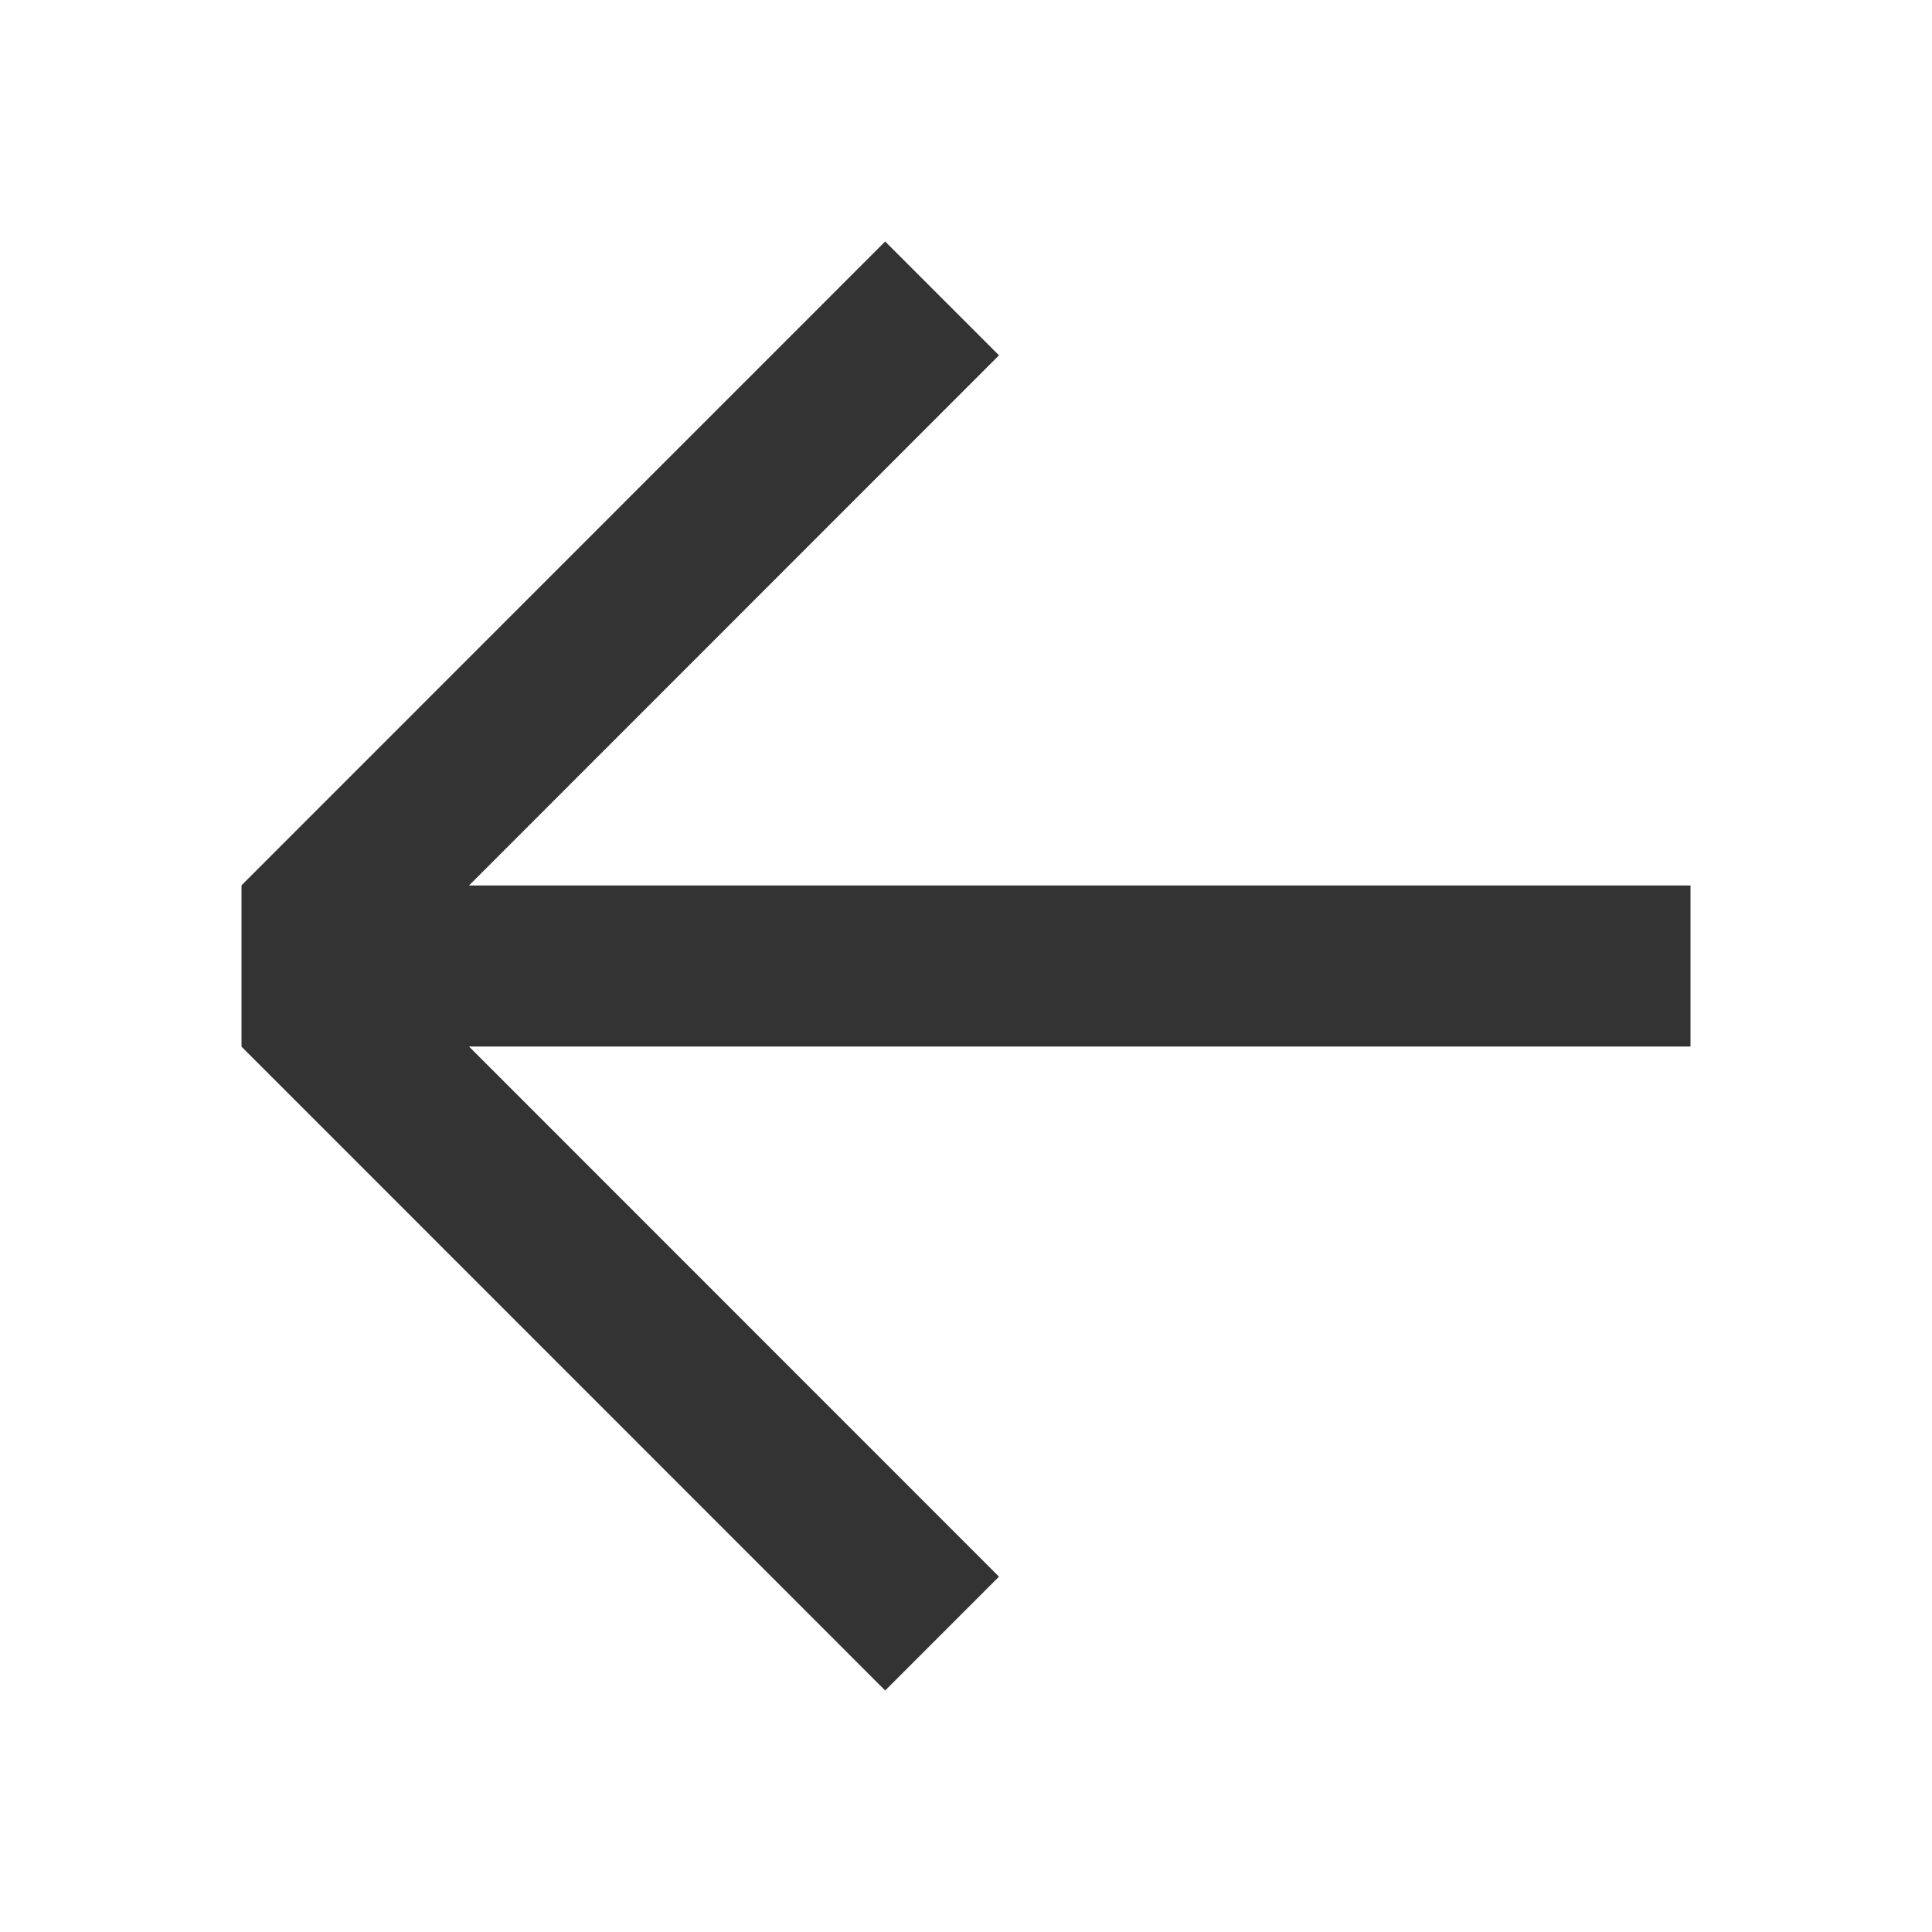
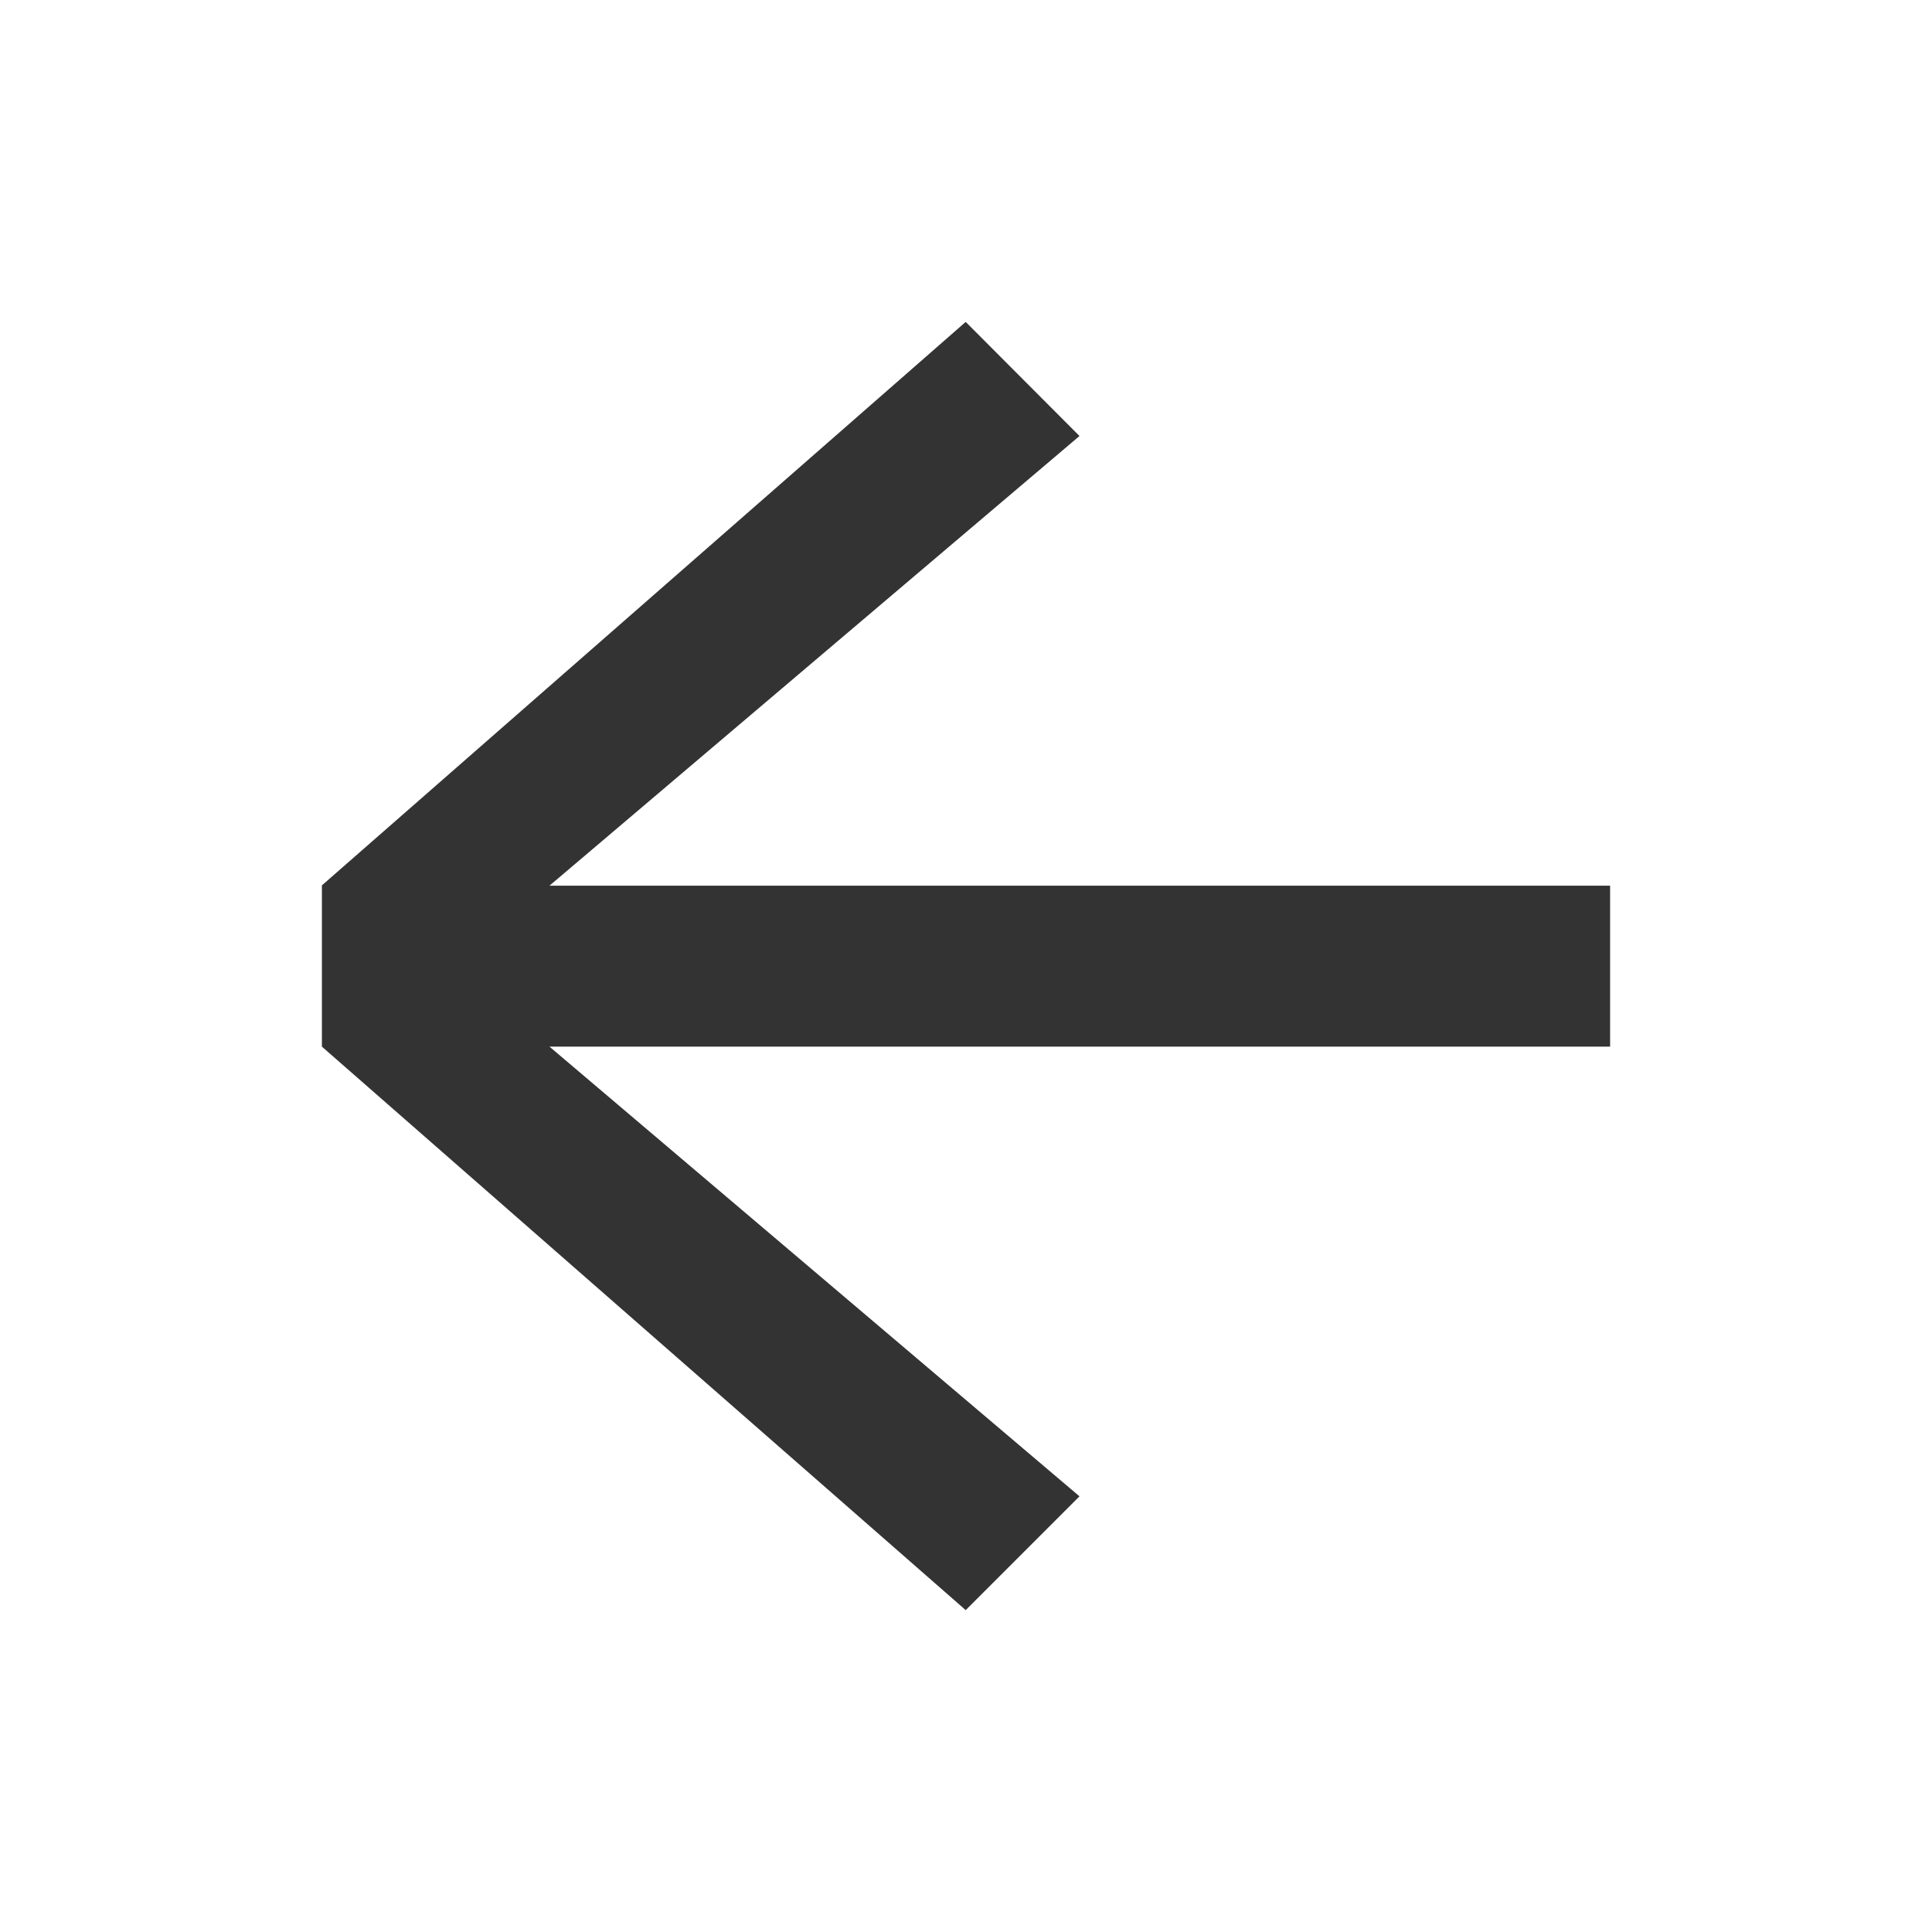
<svg xmlns="http://www.w3.org/2000/svg" width="24" height="24" viewBox="0 0 6.35 6.35" id="svg2" version="1.1">
  <defs id="defs4" />
  <g id="layer1" transform="translate(0,-290.65)">
-     <path style="opacity:1;fill:#333333;fill-opacity:1;stroke:none;stroke-opacity:1" d="M 10.996 3 L 3 10.998 L 3 11 L 3 13 L 3 13.002 L 10.996 21 L 12.41 19.586 L 5.826 13 L 21 13 L 21 11 L 5.826 11 L 12.41 4.414 L 10.996 3 z " transform="matrix(0.2645834,0,0,0.2645833,-5.0465271e-7,290.65)" id="rect4184" />
+     <path style="fill:#333333;fill-opacity:1;stroke:none" d="m 3.174,291.708 -2.116,1.852 0,5.2e-4 0,0.529 0,5.2e-4 2.116,1.852 0.374,-0.374 -1.742,-1.478 3.486,0 0,-0.529 -3.486,0 1.742,-1.478 z" id="rect4184" />
  </g>
</svg>
